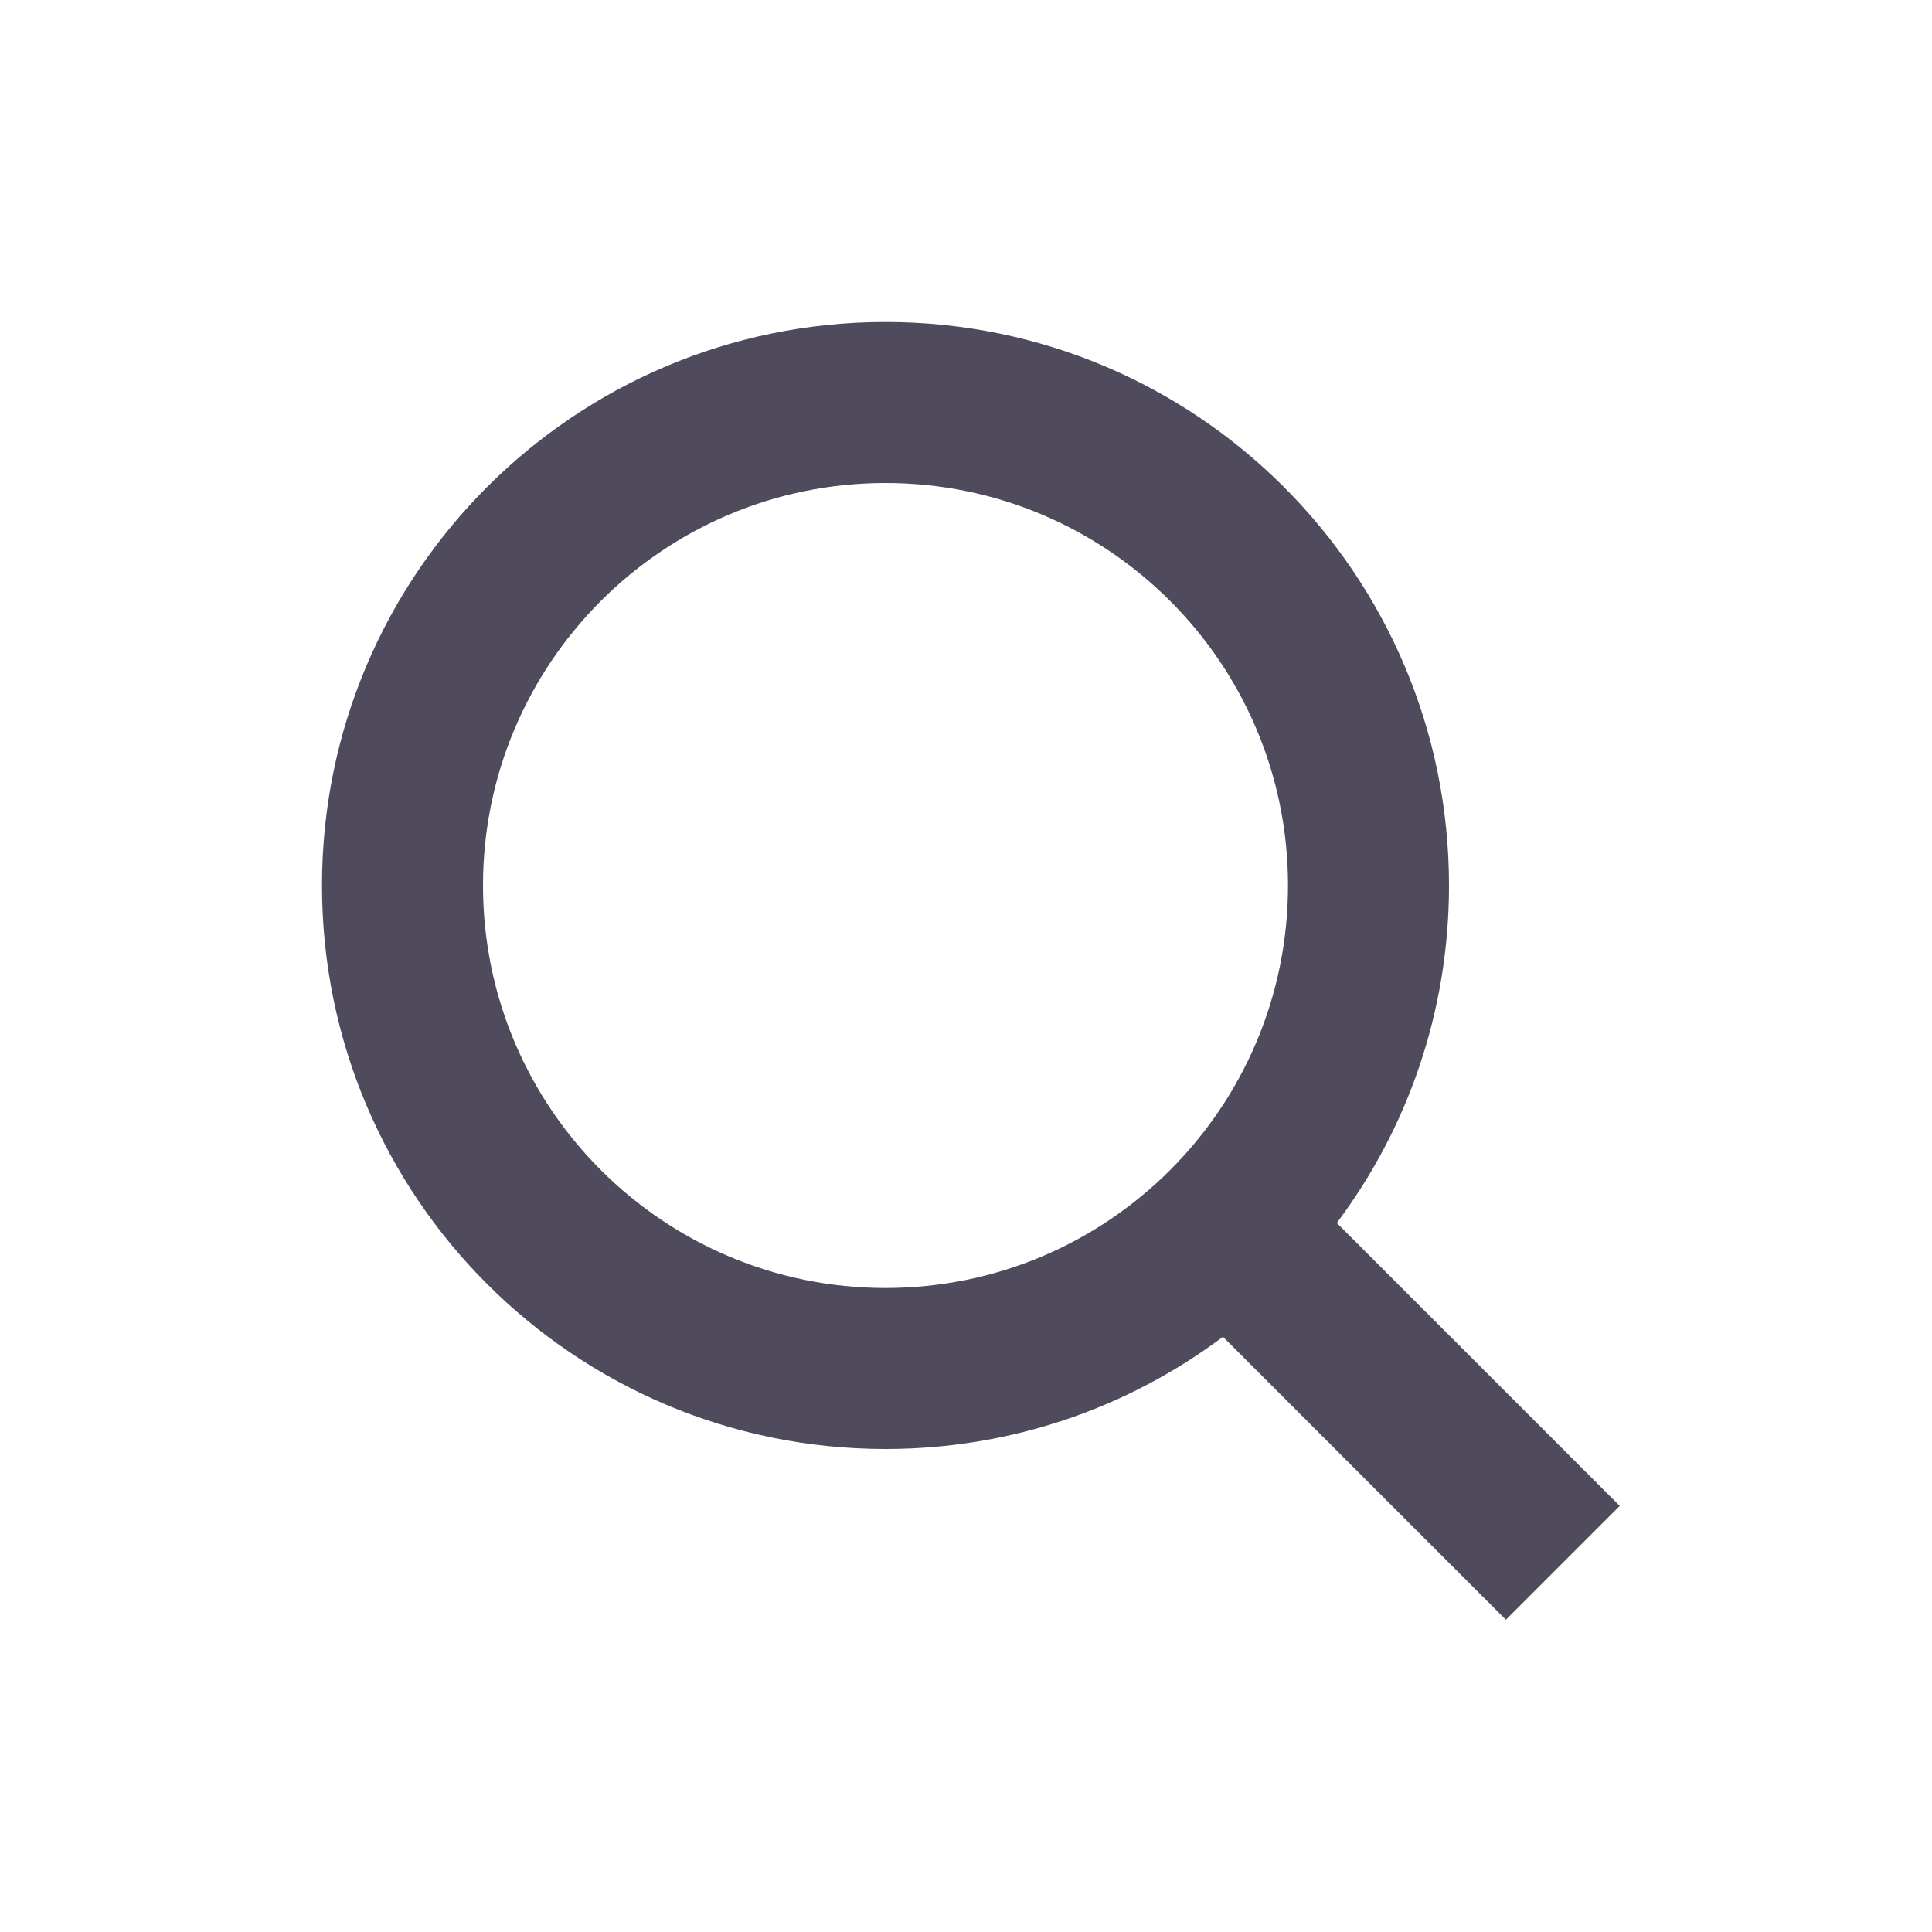
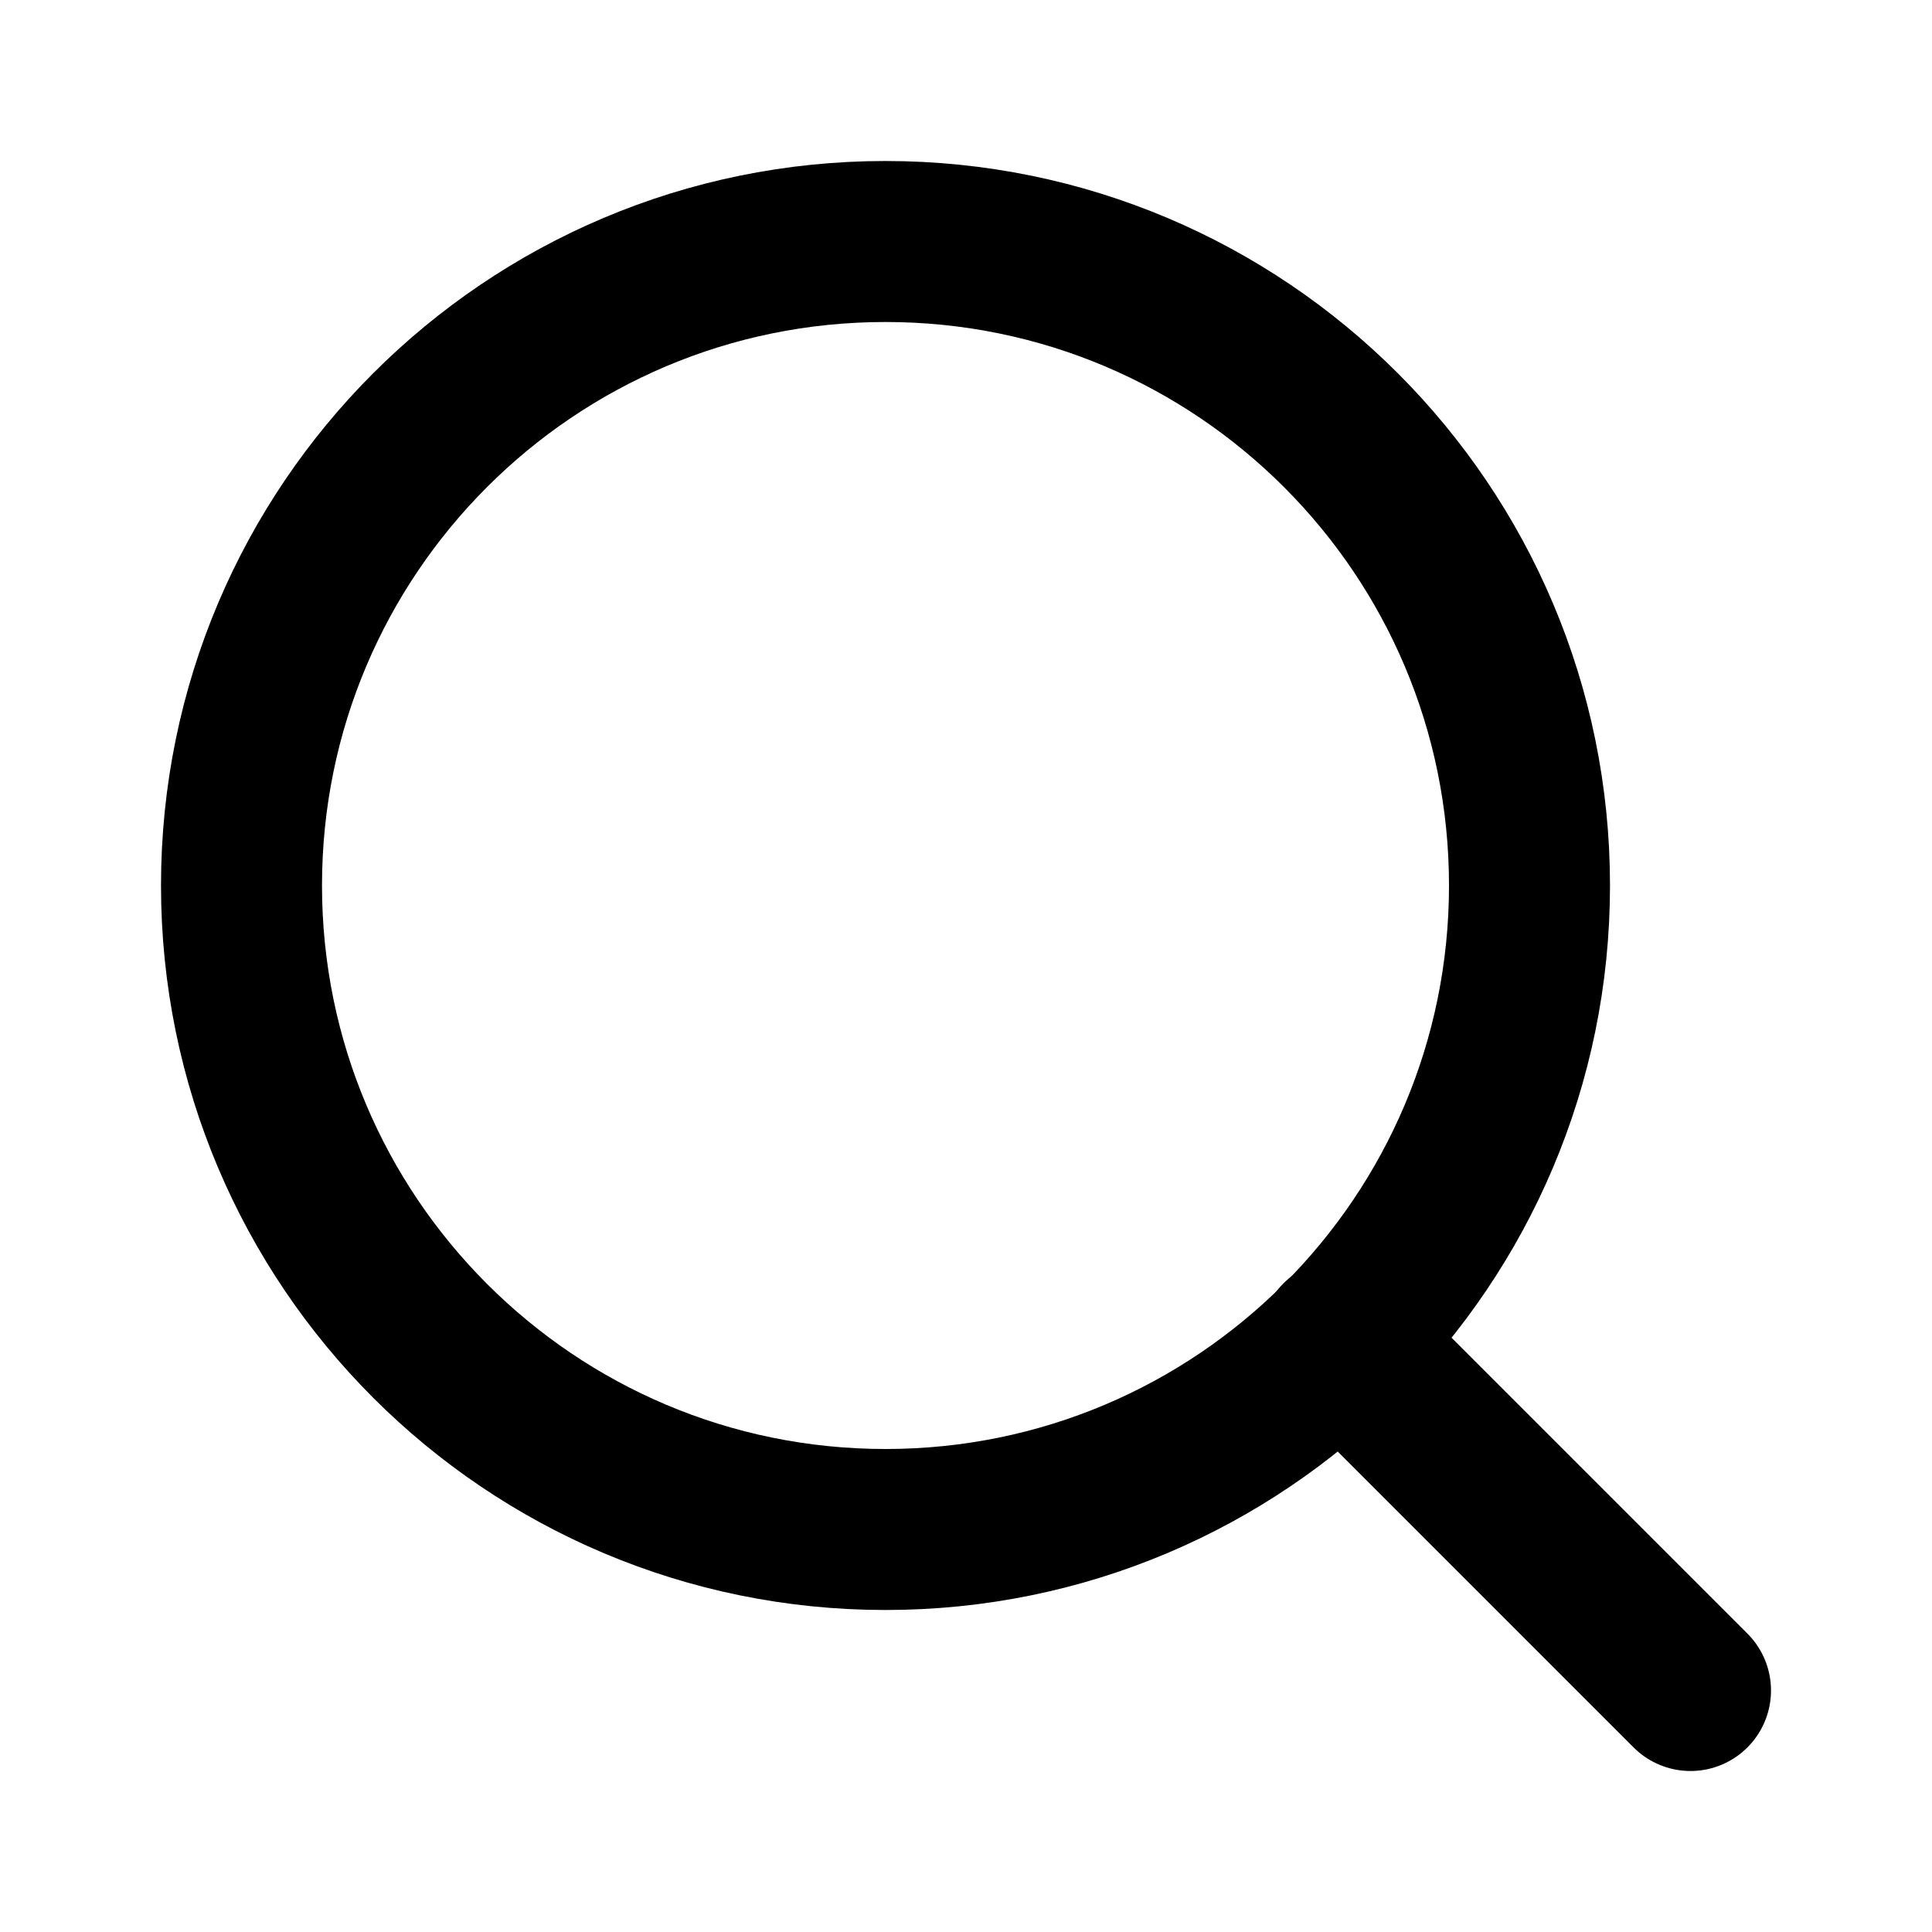
<svg xmlns="http://www.w3.org/2000/svg" width="24" height="24" viewBox="0 0 24 24" fill="none">
-   <path fill-rule="evenodd" clip-rule="evenodd" d="M11 4C7.134 4 4 7.134 4 11C4 14.866 7.134 18 11 18C12.572 18 14.024 17.482 15.192 16.606L18.707 20.121L20.121 18.707L16.606 15.192C17.482 14.024 18 12.572 18 11C18 7.134 14.866 4 11 4ZM6 11C6 8.239 8.239 6 11 6C13.761 6 16 8.239 16 11C16 13.761 13.761 16 11 16C8.239 16 6 13.761 6 11Z" fill="#4F4B5C" />
+   <path d="M11 19C15.418 19 19 15.418 19 11C19 6.582 15.418 3 11 3C6.582 3 3 6.582 3 11C3 15.418 6.582 19 11 19Z" stroke="black" stroke-width="2" stroke-linecap="round" stroke-linejoin="round" />
+   <path d="M21 21L16.65 16.65" stroke="black" stroke-width="2" stroke-linecap="round" stroke-linejoin="round" />
</svg>
